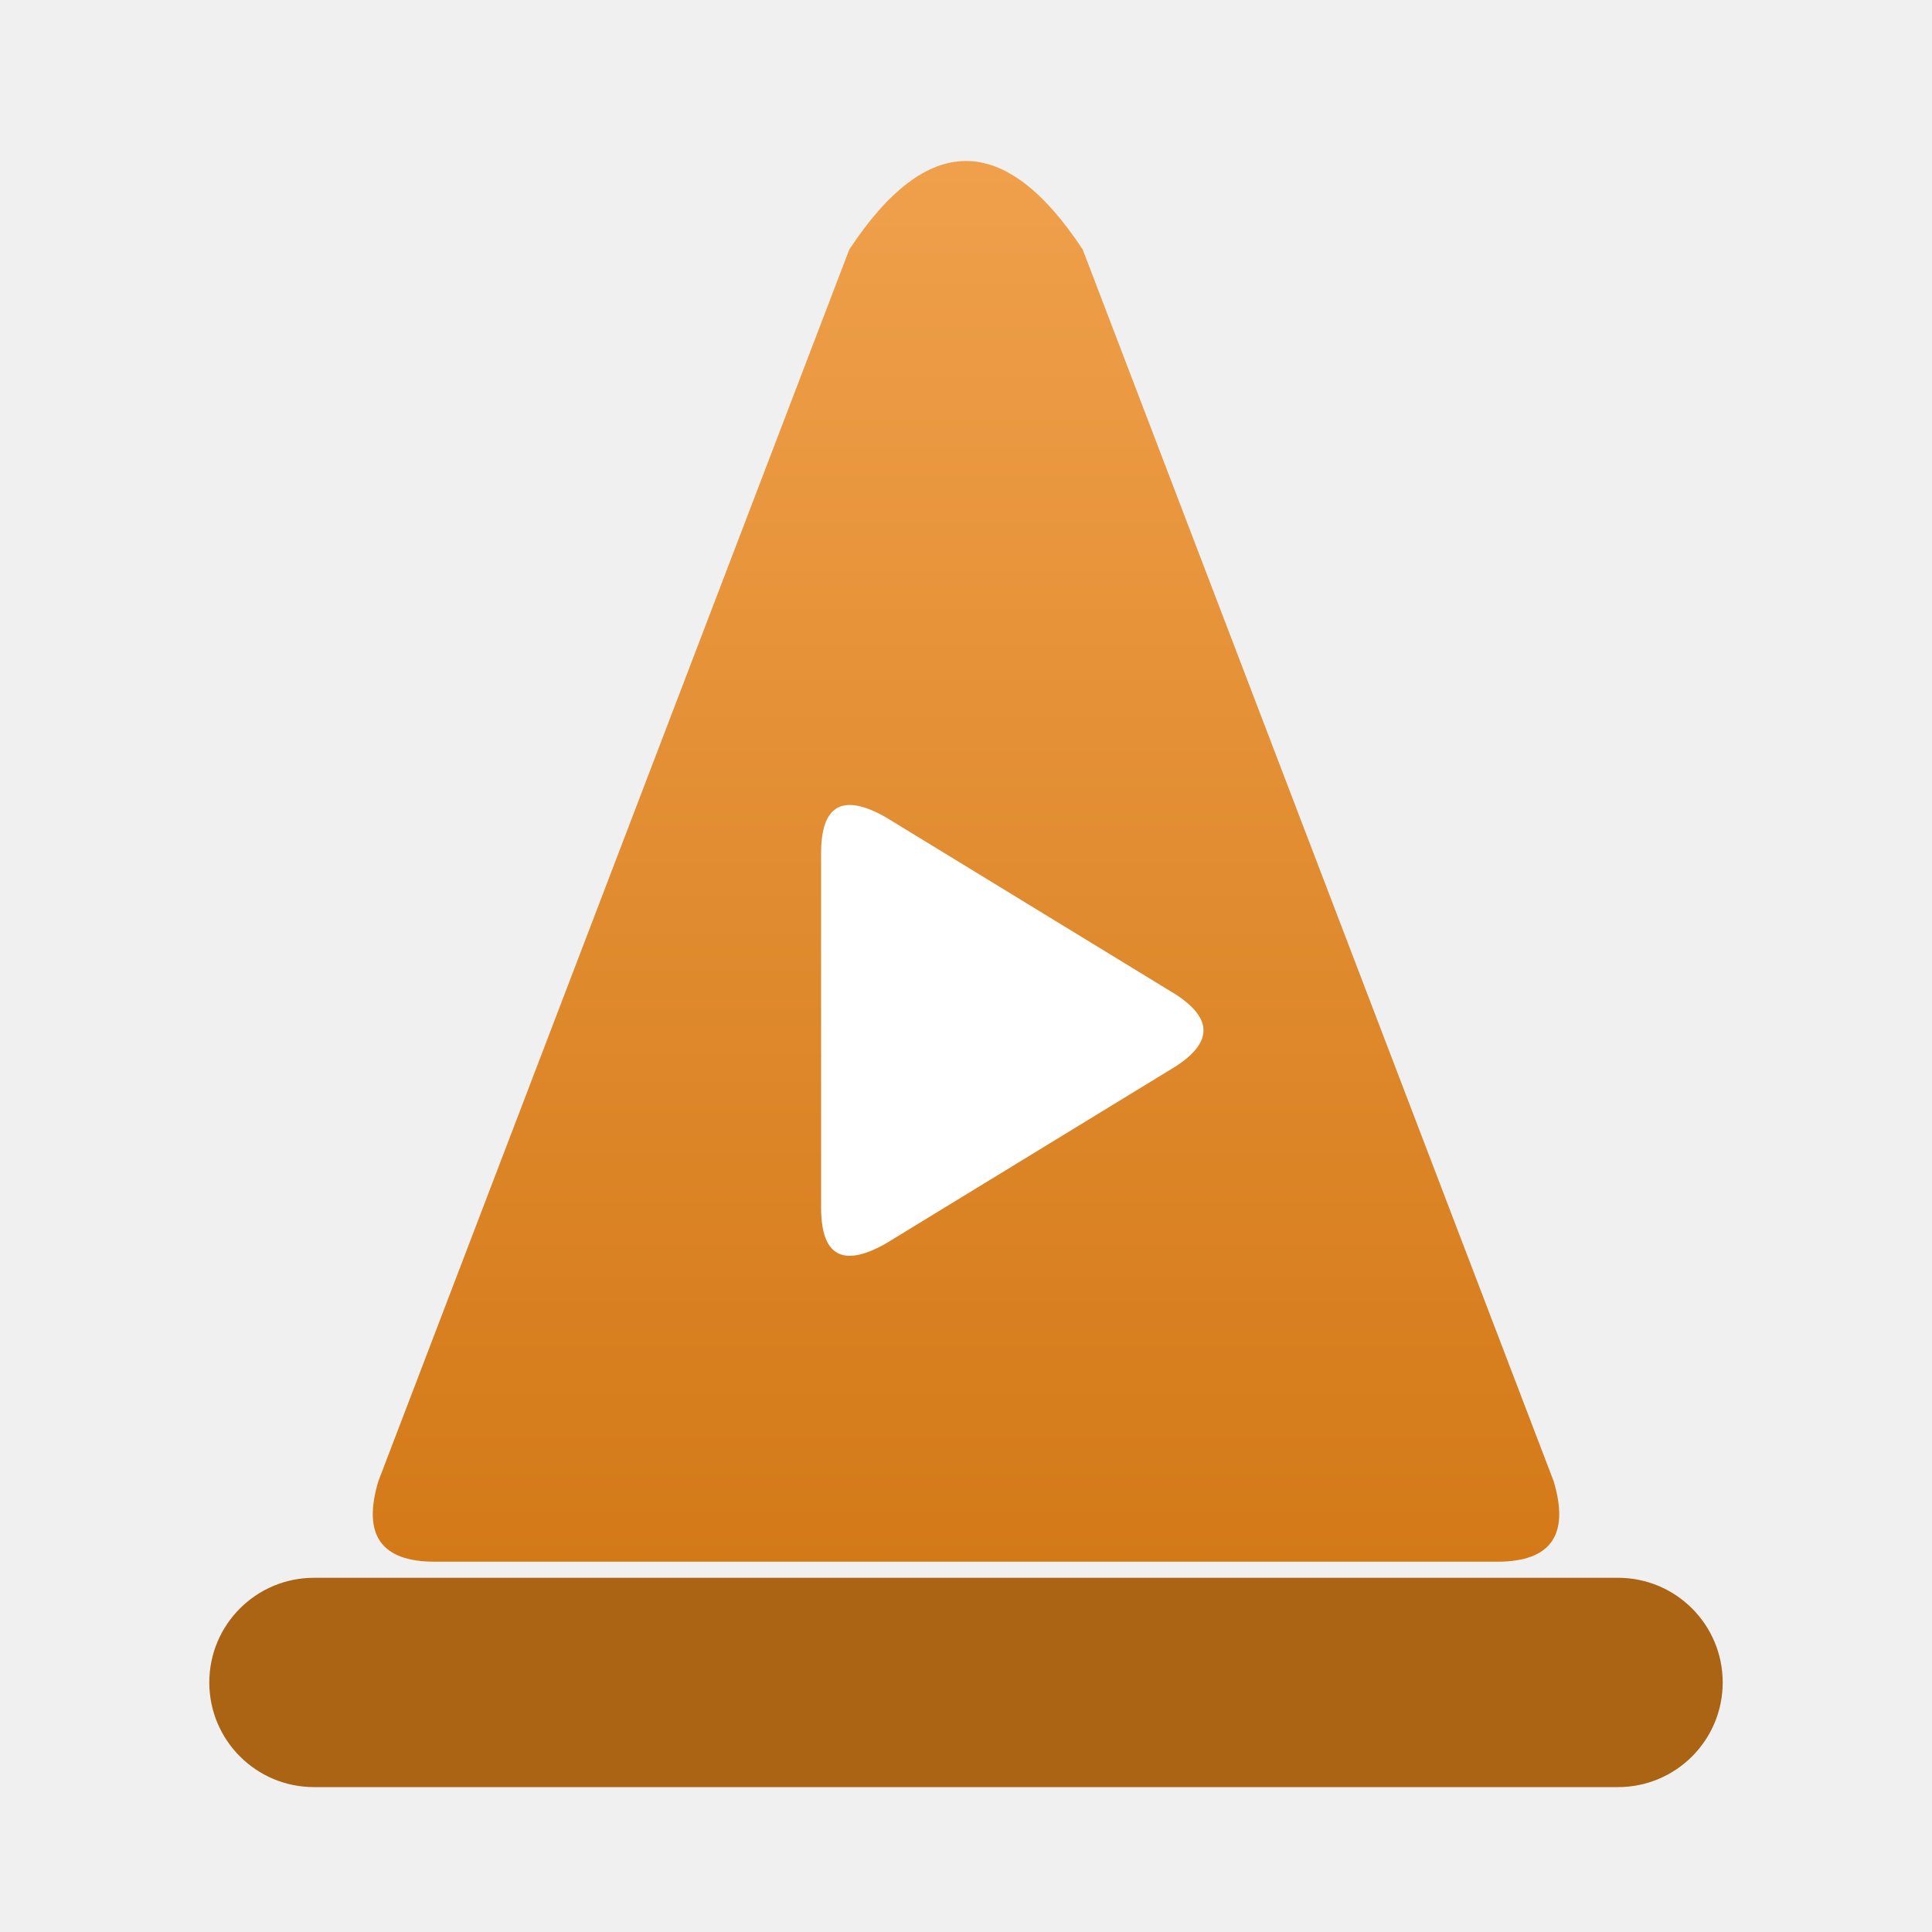
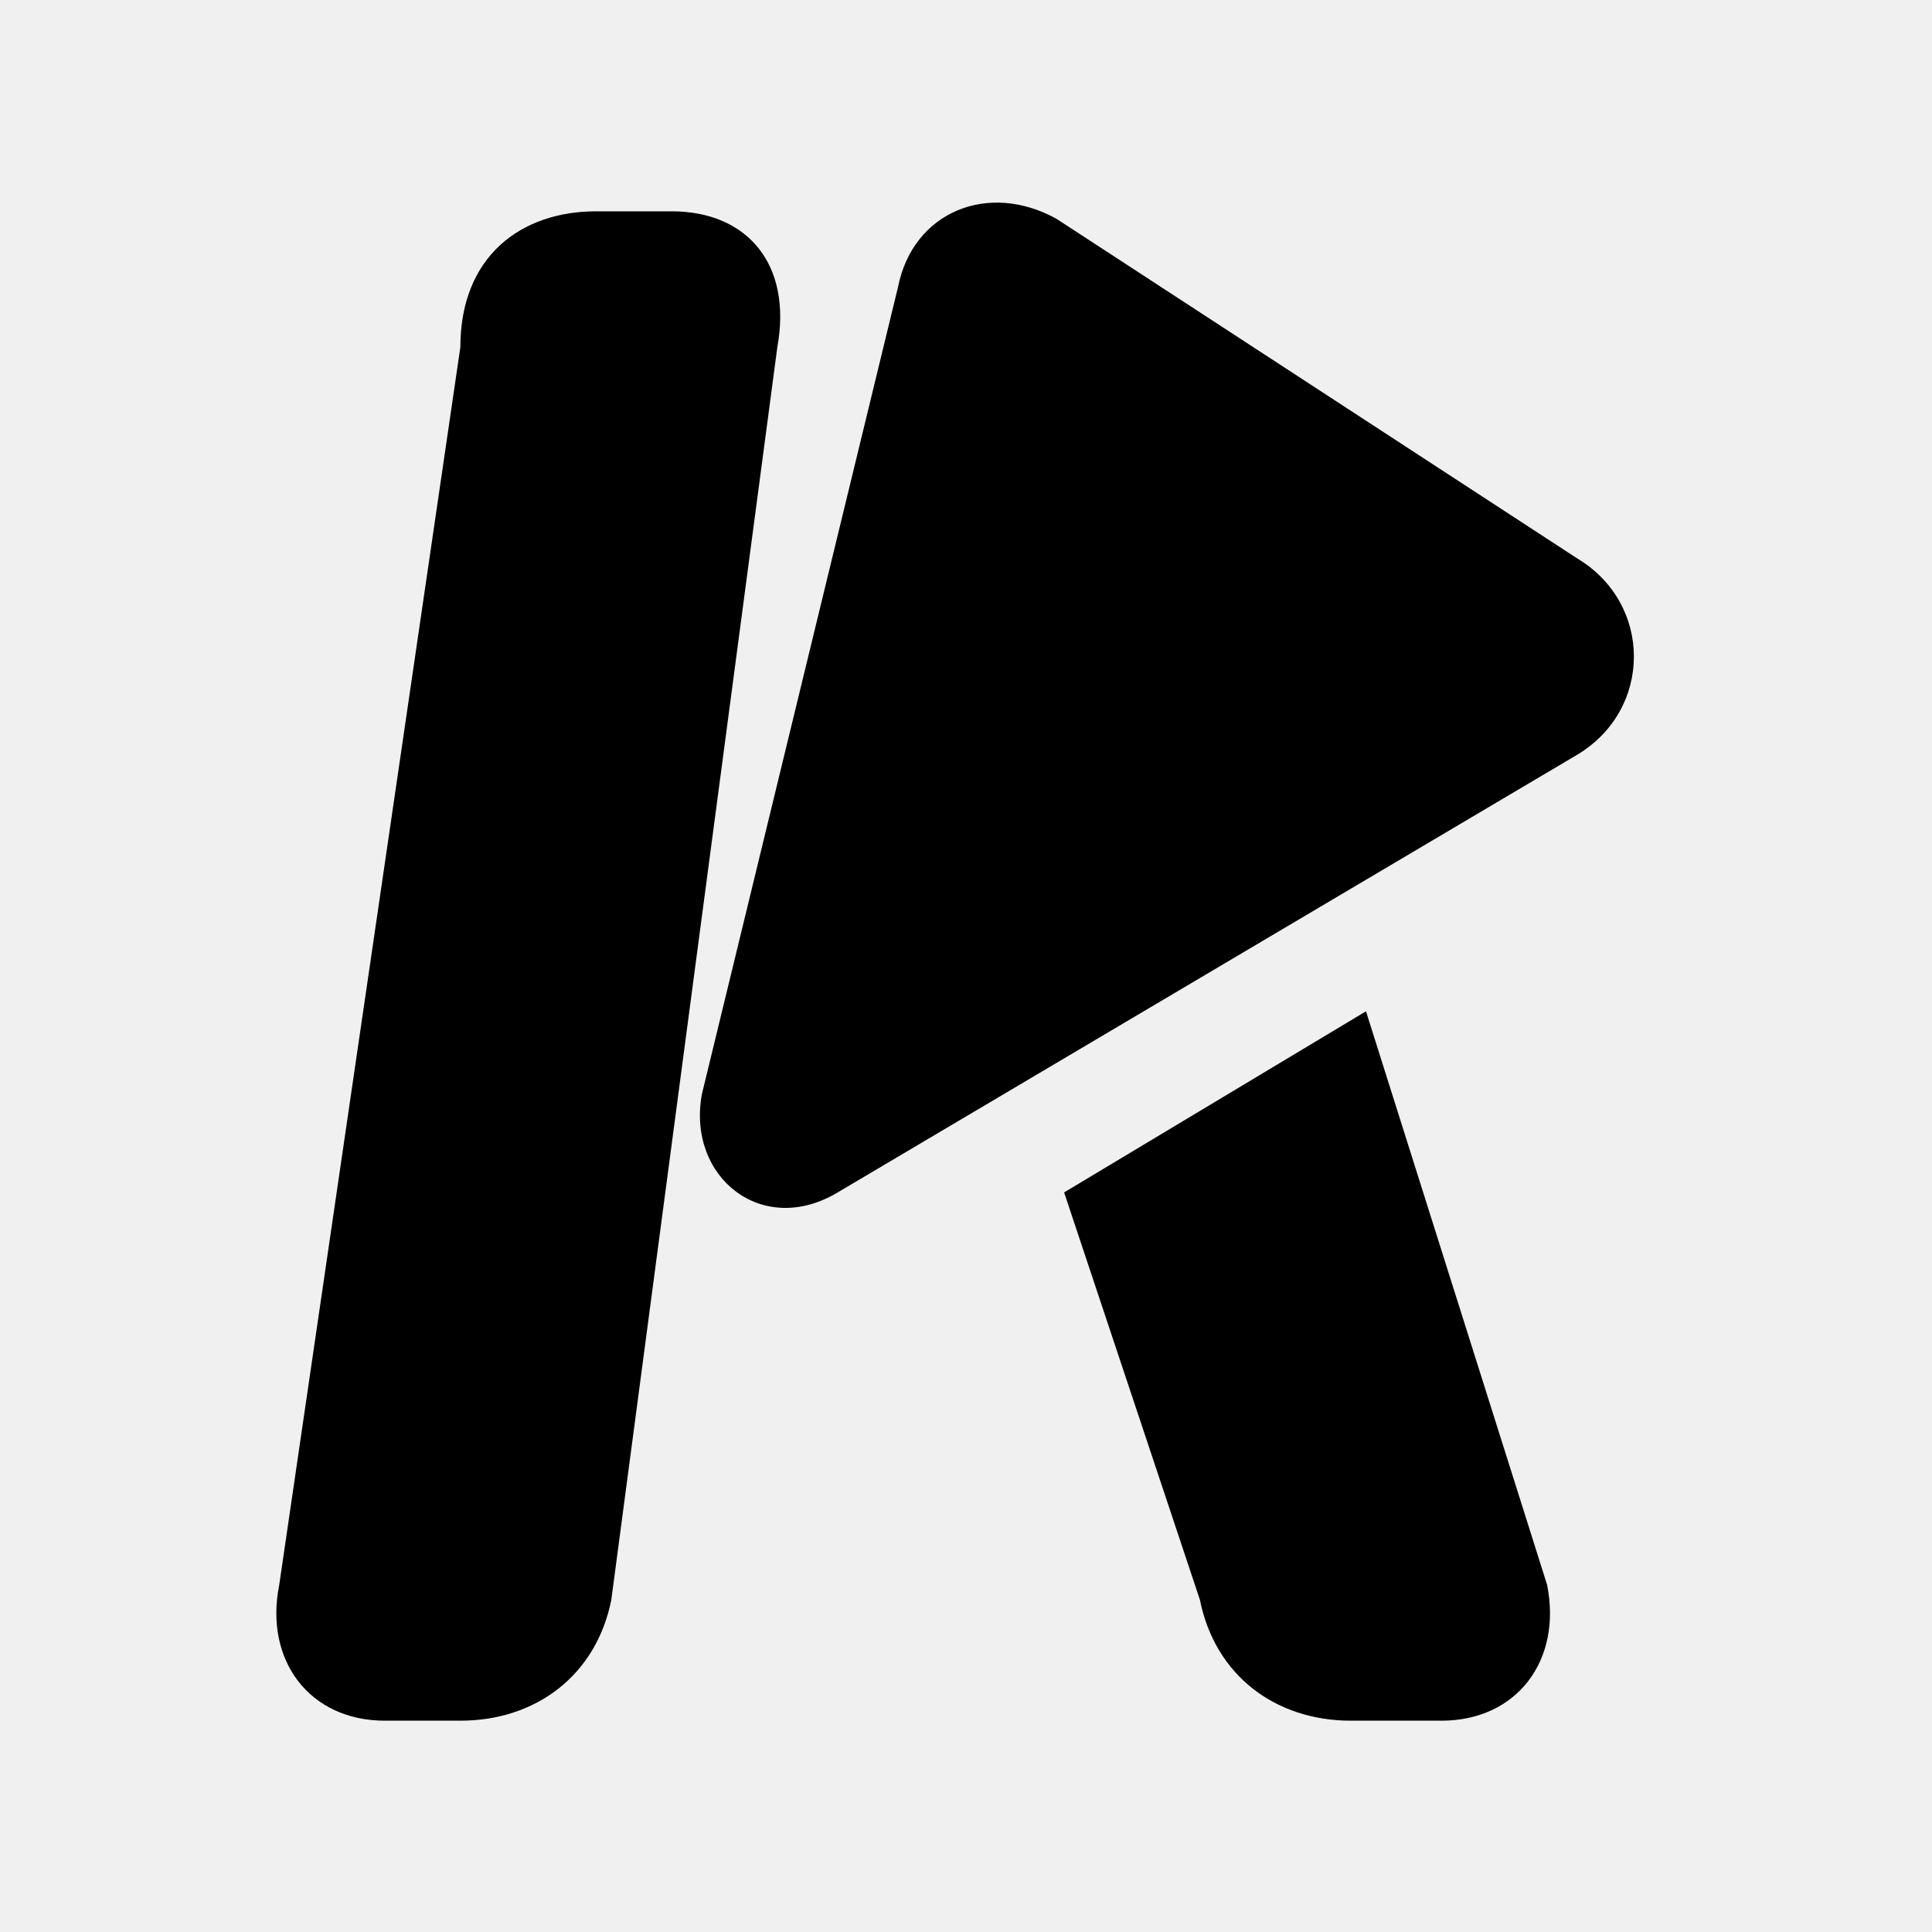
- <svg xmlns="http://www.w3.org/2000/svg" width="24" height="24" viewBox="0 0 24 24">
-   <defs>
-     <linearGradient id="cone" x1="0" y1="0" x2="0" y2="1">
-       <stop offset="0" stop-color="#F0A04B" />
-       <stop offset="1" stop-color="#D37918" />
-     </linearGradient>
-   </defs>
-   <path d="M10.55 3.1 Q12 0.9 13.45 3.1 L19.3 18.4 Q19.6 19.4 18.6 19.4 H5.4 Q4.4 19.4 4.7 18.4 Z" fill="url(#cone)" />
-   <rect x="2.6" y="19.6" width="18.8" height="2.6" rx="1.3" fill="#AB6314" />
-   <path d="M10.2 10.6 Q10.2 9.7 11 10.15 L14.6 12.35 Q15.3 12.8 14.6 13.25 L11 15.45 Q10.2 15.9 10.2 15 Z" fill="#FFFFFF" />
+ <svg xmlns="http://www.w3.org/2000/svg" viewBox="0 0 256 256">
+   <g transform="translate(-7 0)">
+     <path fill="currentColor" d="M68 46 C68 34 76 28 86 28 L96 28 C106 28 112 35 110 46 L88 212 C86 222 78 228 68 228 L58 228 C48 228 42 220 44 210 Z" />
+     <path fill="currentColor" d="M148 158 L188 134 L212 210 C214 220 208 228 198 228 L186 228 C176 228 168 222 166 212 Z" />
+     <path fill="accentColor" d="M126 38 C128 28 138 24 147 29 L216 74 C226 80 226 94 216 100 L118 158 C108 164 98 156 100 145 Z" />
+   </g>
</svg>
